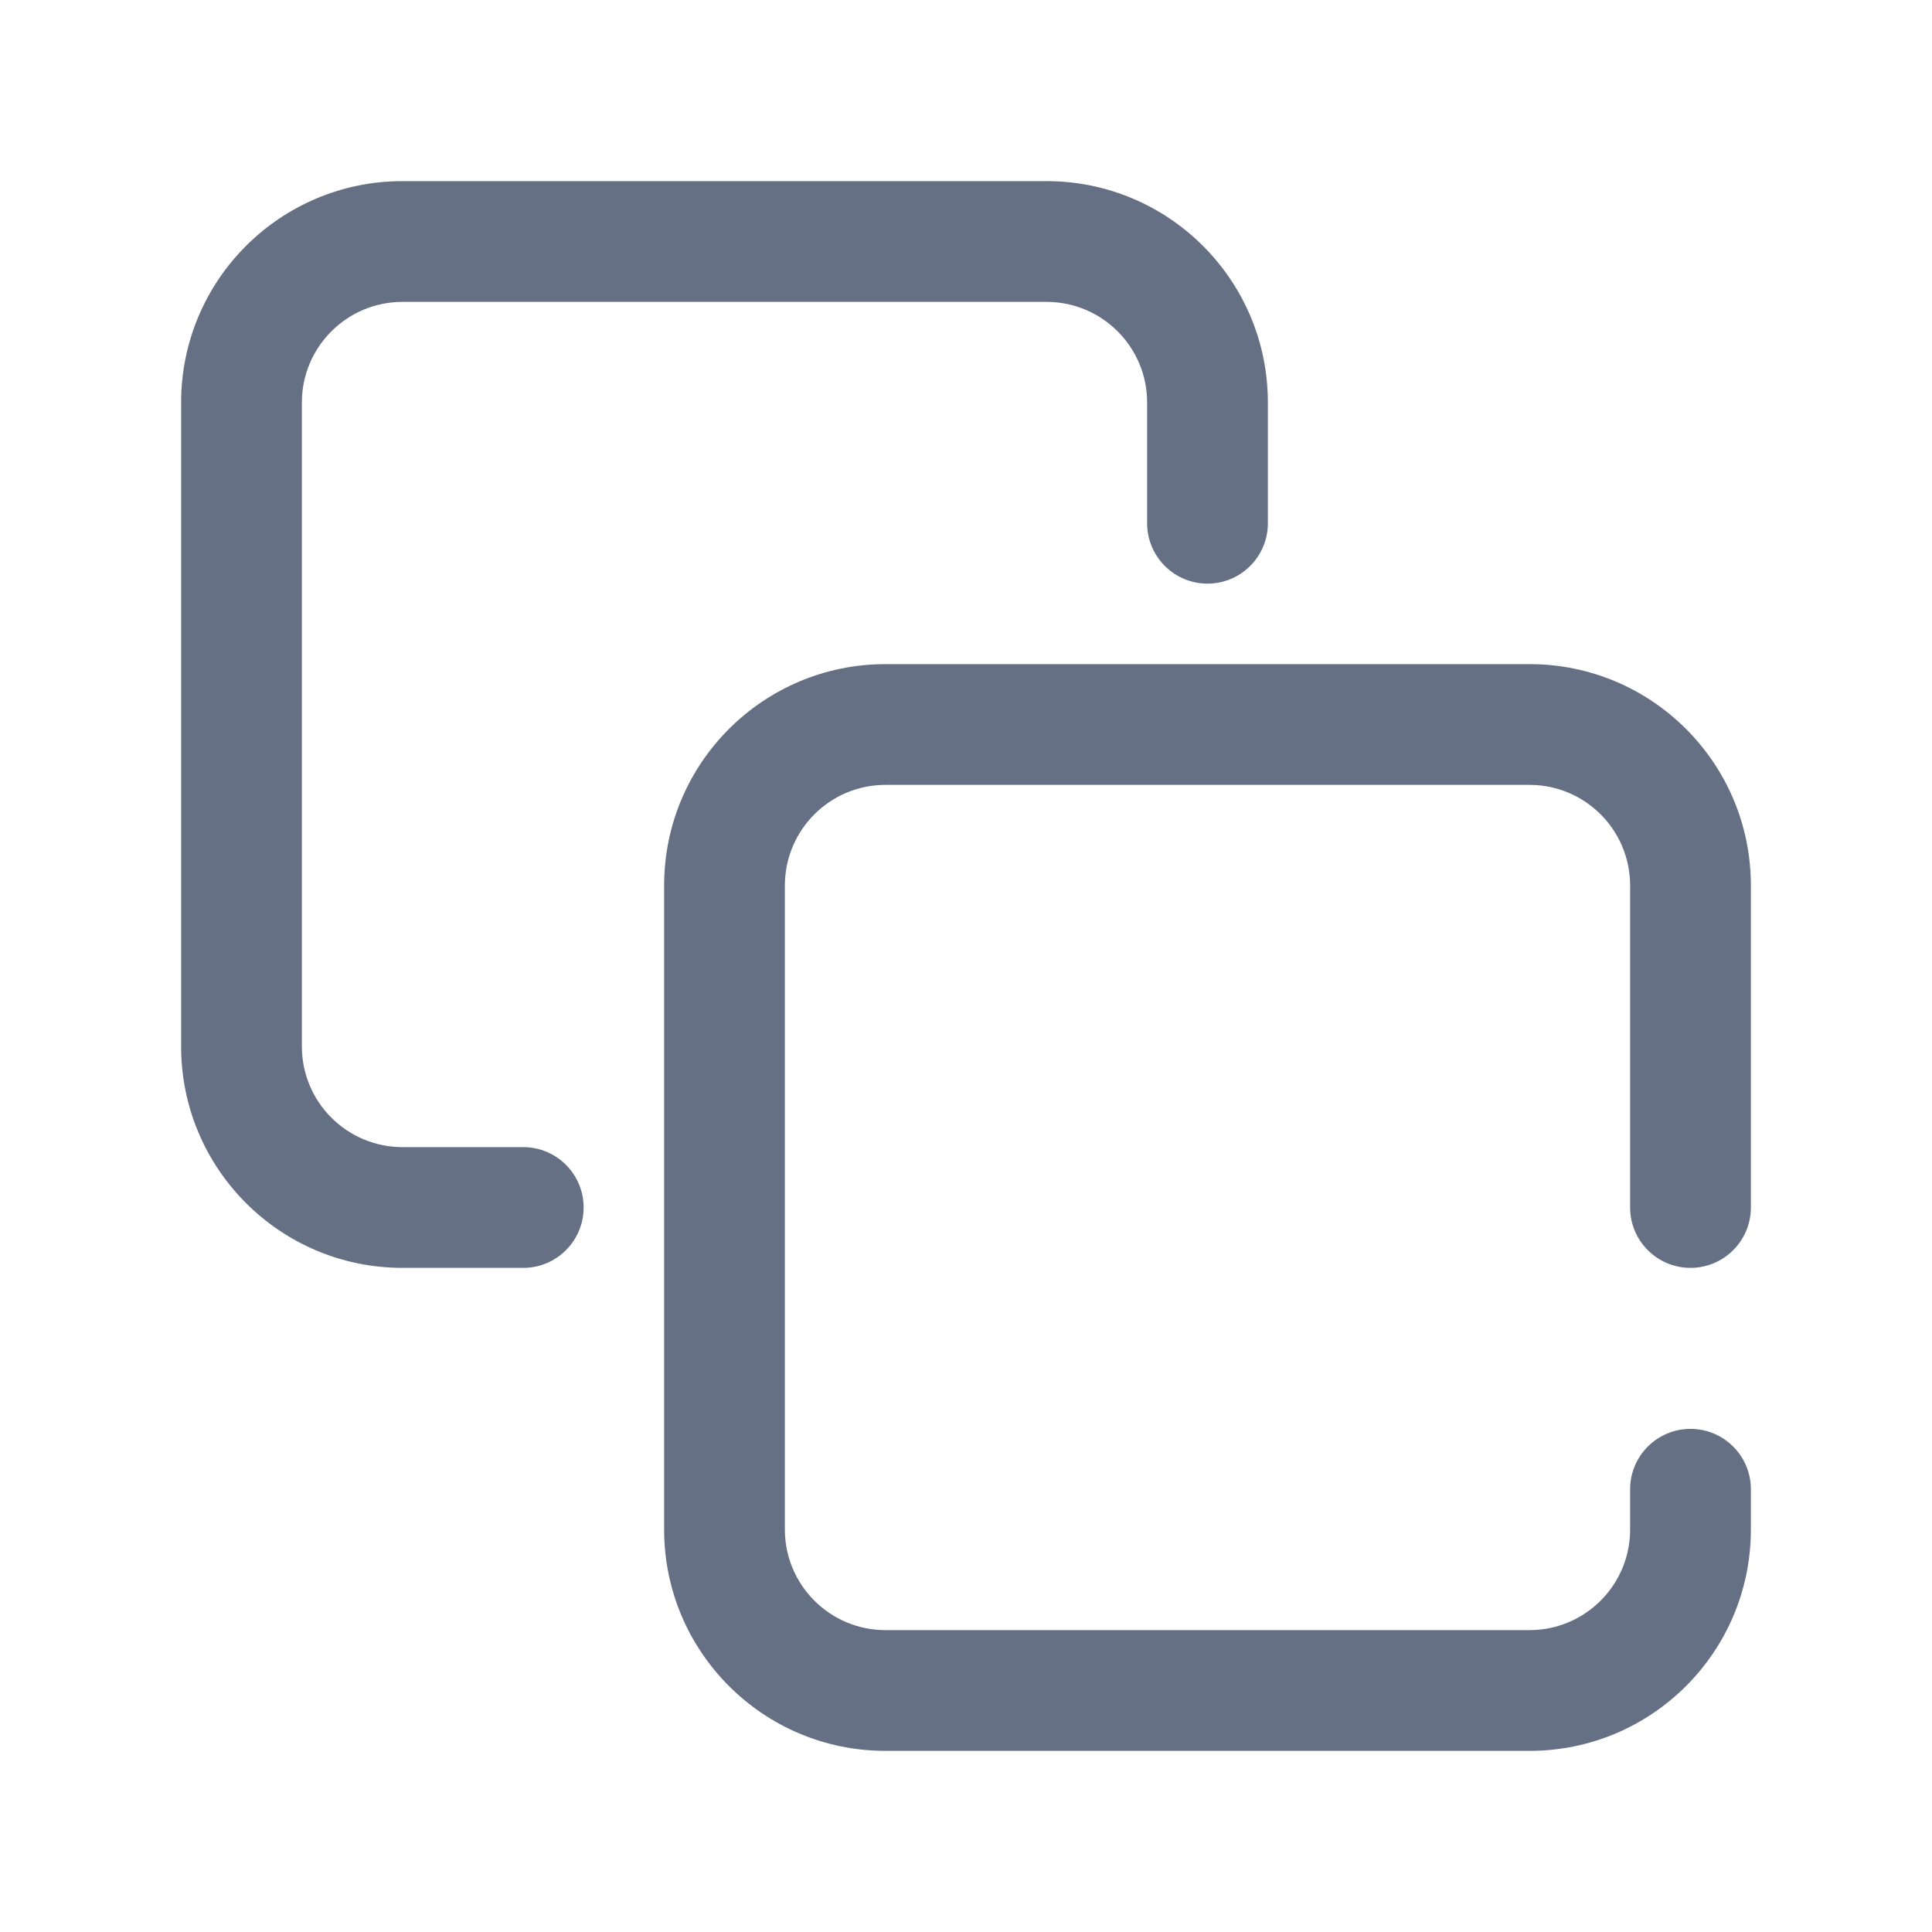
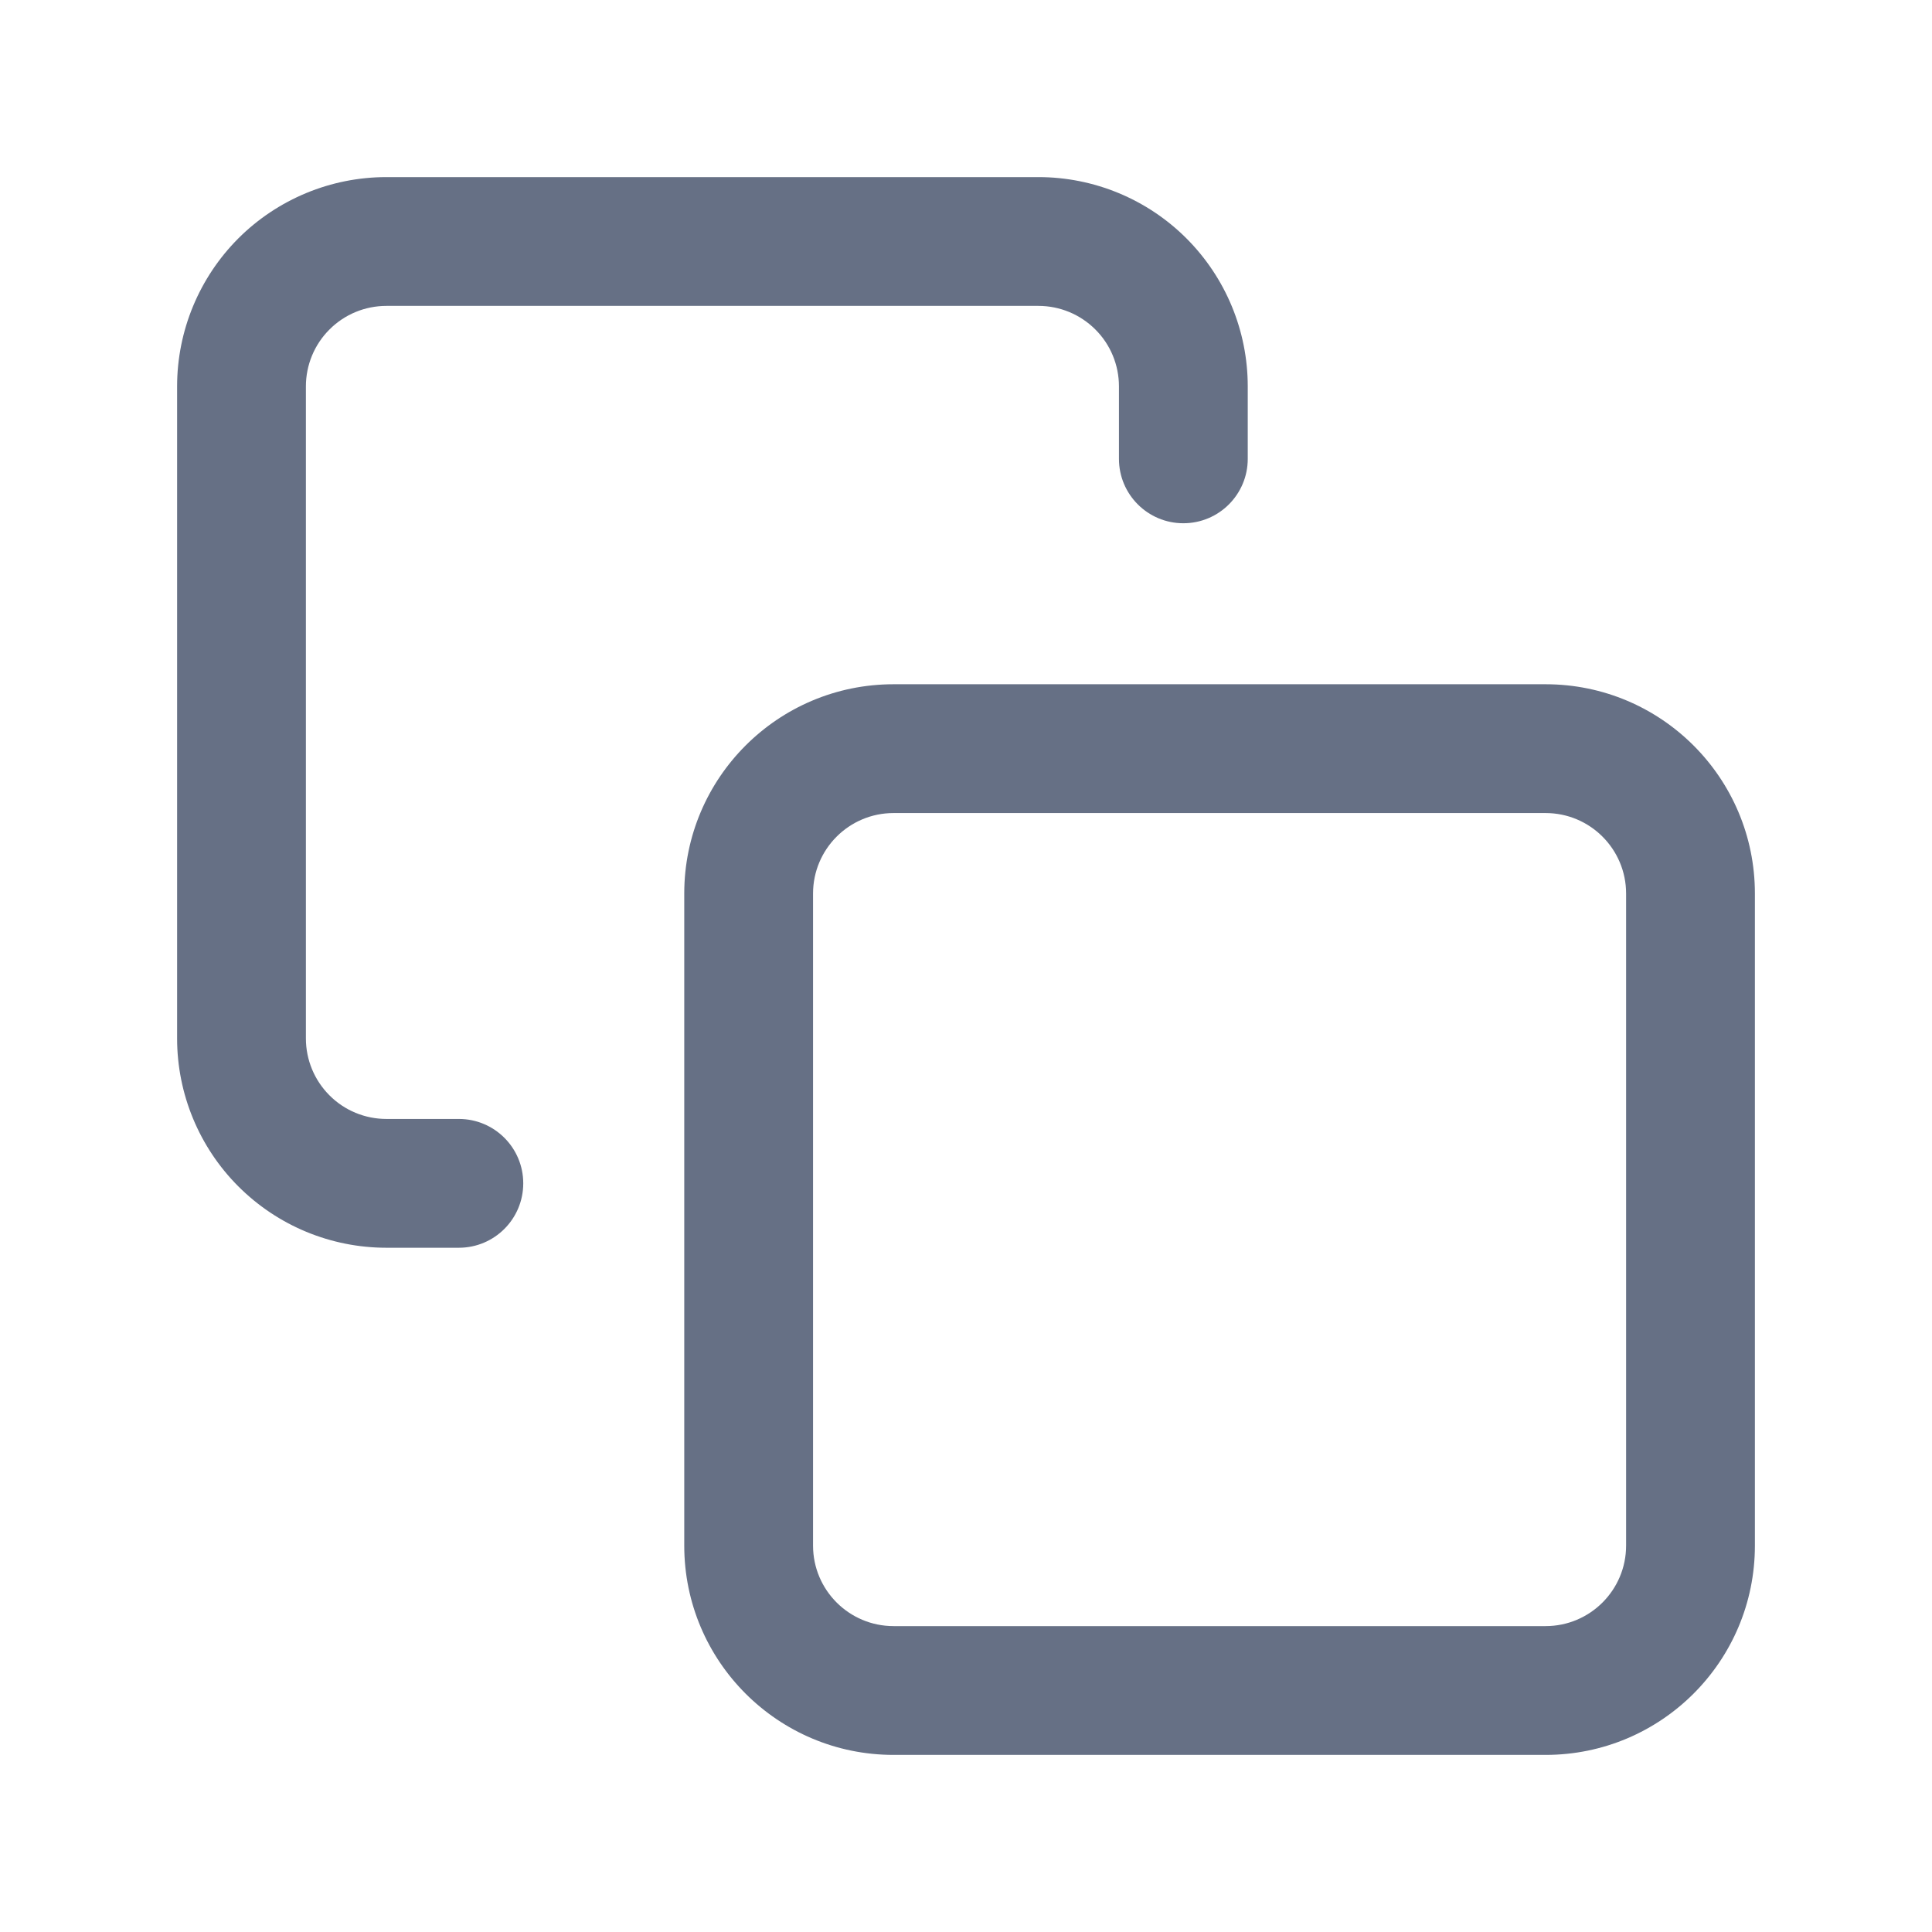
<svg xmlns="http://www.w3.org/2000/svg" width="24" height="24" viewBox="0 0 24 24" fill="none">
-   <g id="copy">
-     <path id="Union" fill-rule="evenodd" clip-rule="evenodd" d="M5 2.25C3.481 2.25 2.25 3.481 2.25 5V13C2.25 14.519 3.481 15.75 5 15.75H6.5C6.914 15.75 7.25 15.414 7.25 15C7.25 14.586 6.914 14.25 6.5 14.25H5C4.31 14.25 3.75 13.69 3.75 13V5C3.75 4.31 4.31 3.75 5 3.75H13C13.69 3.75 14.25 4.31 14.25 5V6.5C14.25 6.914 14.586 7.25 15 7.25C15.414 7.25 15.75 6.914 15.75 6.5V5C15.75 3.481 14.519 2.25 13 2.25H5ZM11 8.25C9.481 8.25 8.25 9.481 8.25 11V19C8.25 20.519 9.481 21.75 11 21.75H19C20.519 21.75 21.75 20.519 21.75 19V18.5C21.75 18.086 21.414 17.75 21 17.75C20.586 17.75 20.25 18.086 20.25 18.5V19C20.25 19.69 19.69 20.25 19 20.25H11C10.31 20.25 9.75 19.69 9.75 19V11C9.75 10.31 10.31 9.75 11 9.75H19C19.69 9.75 20.25 10.31 20.25 11V15C20.25 15.414 20.586 15.75 21 15.75C21.414 15.75 21.75 15.414 21.75 15V11C21.75 9.481 20.519 8.25 19 8.25H11Z" fill="#667085" />
-   </g>
+   <path fill-rule="evenodd" clip-rule="evenodd" d="M4.093 4.093C4.28 3.905 4.535 3.8 4.8 3.8H12.9C13.165 3.8 13.419 3.905 13.607 4.093C13.795 4.28 13.9 4.535 13.9 4.8V5.7C13.9 6.142 14.258 6.5 14.7 6.5C15.142 6.5 15.5 6.142 15.5 5.7V4.8C15.5 4.11 15.226 3.449 14.738 2.961C14.251 2.474 13.589 2.2 12.9 2.2H4.8C4.11 2.2 3.449 2.474 2.961 2.961C2.474 3.449 2.2 4.11 2.2 4.8V12.9C2.2 13.589 2.474 14.251 2.961 14.738C3.449 15.226 4.11 15.5 4.8 15.5H5.7C6.142 15.5 6.5 15.142 6.5 14.7C6.5 14.258 6.142 13.9 5.7 13.9H4.8C4.535 13.9 4.28 13.795 4.093 13.607C3.905 13.419 3.8 13.165 3.8 12.9V4.8C3.8 4.535 3.905 4.28 4.093 4.093ZM10.1 11.1C10.1 10.548 10.548 10.1 11.1 10.1H19.2C19.752 10.1 20.2 10.548 20.2 11.1V19.2C20.2 19.752 19.752 20.2 19.2 20.2H11.1C10.548 20.2 10.1 19.752 10.1 19.2V11.1ZM11.1 8.5C9.664 8.5 8.5 9.664 8.5 11.1V19.2C8.5 20.636 9.664 21.8 11.1 21.8H19.2C20.636 21.8 21.8 20.636 21.8 19.2V11.1C21.8 9.664 20.636 8.5 19.2 8.5H11.1Z" fill="#667085" />
</svg>
